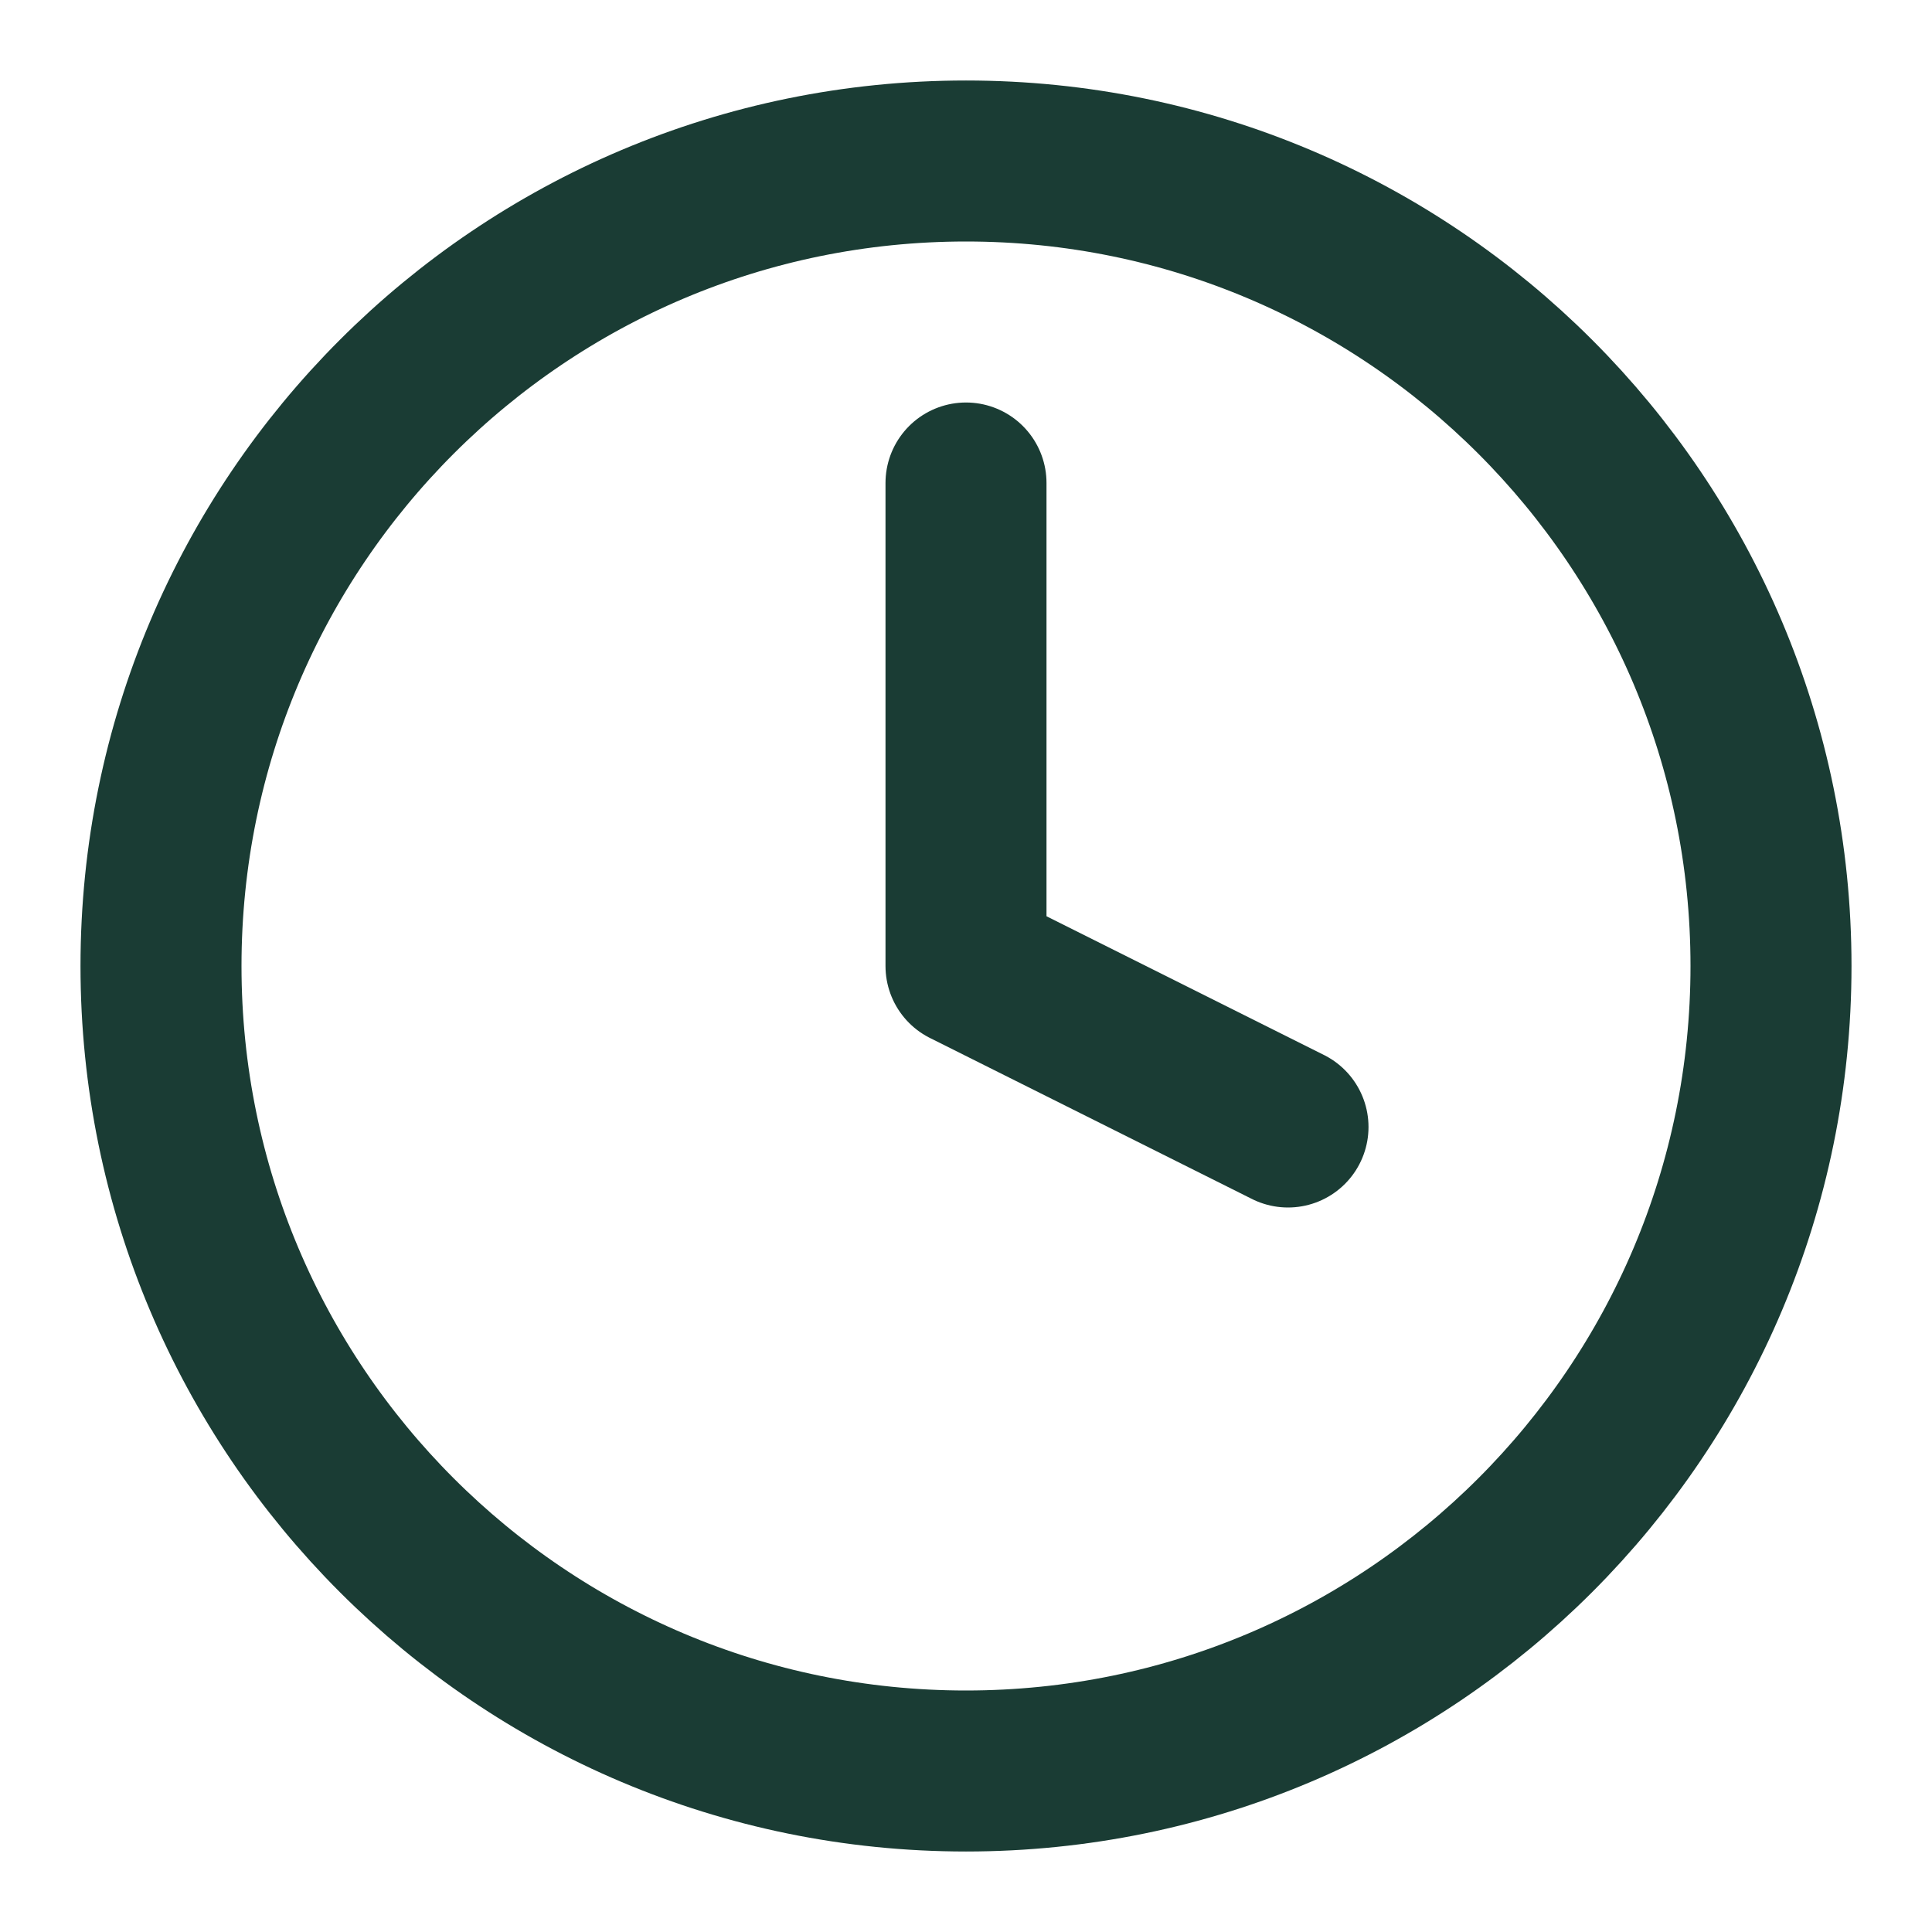
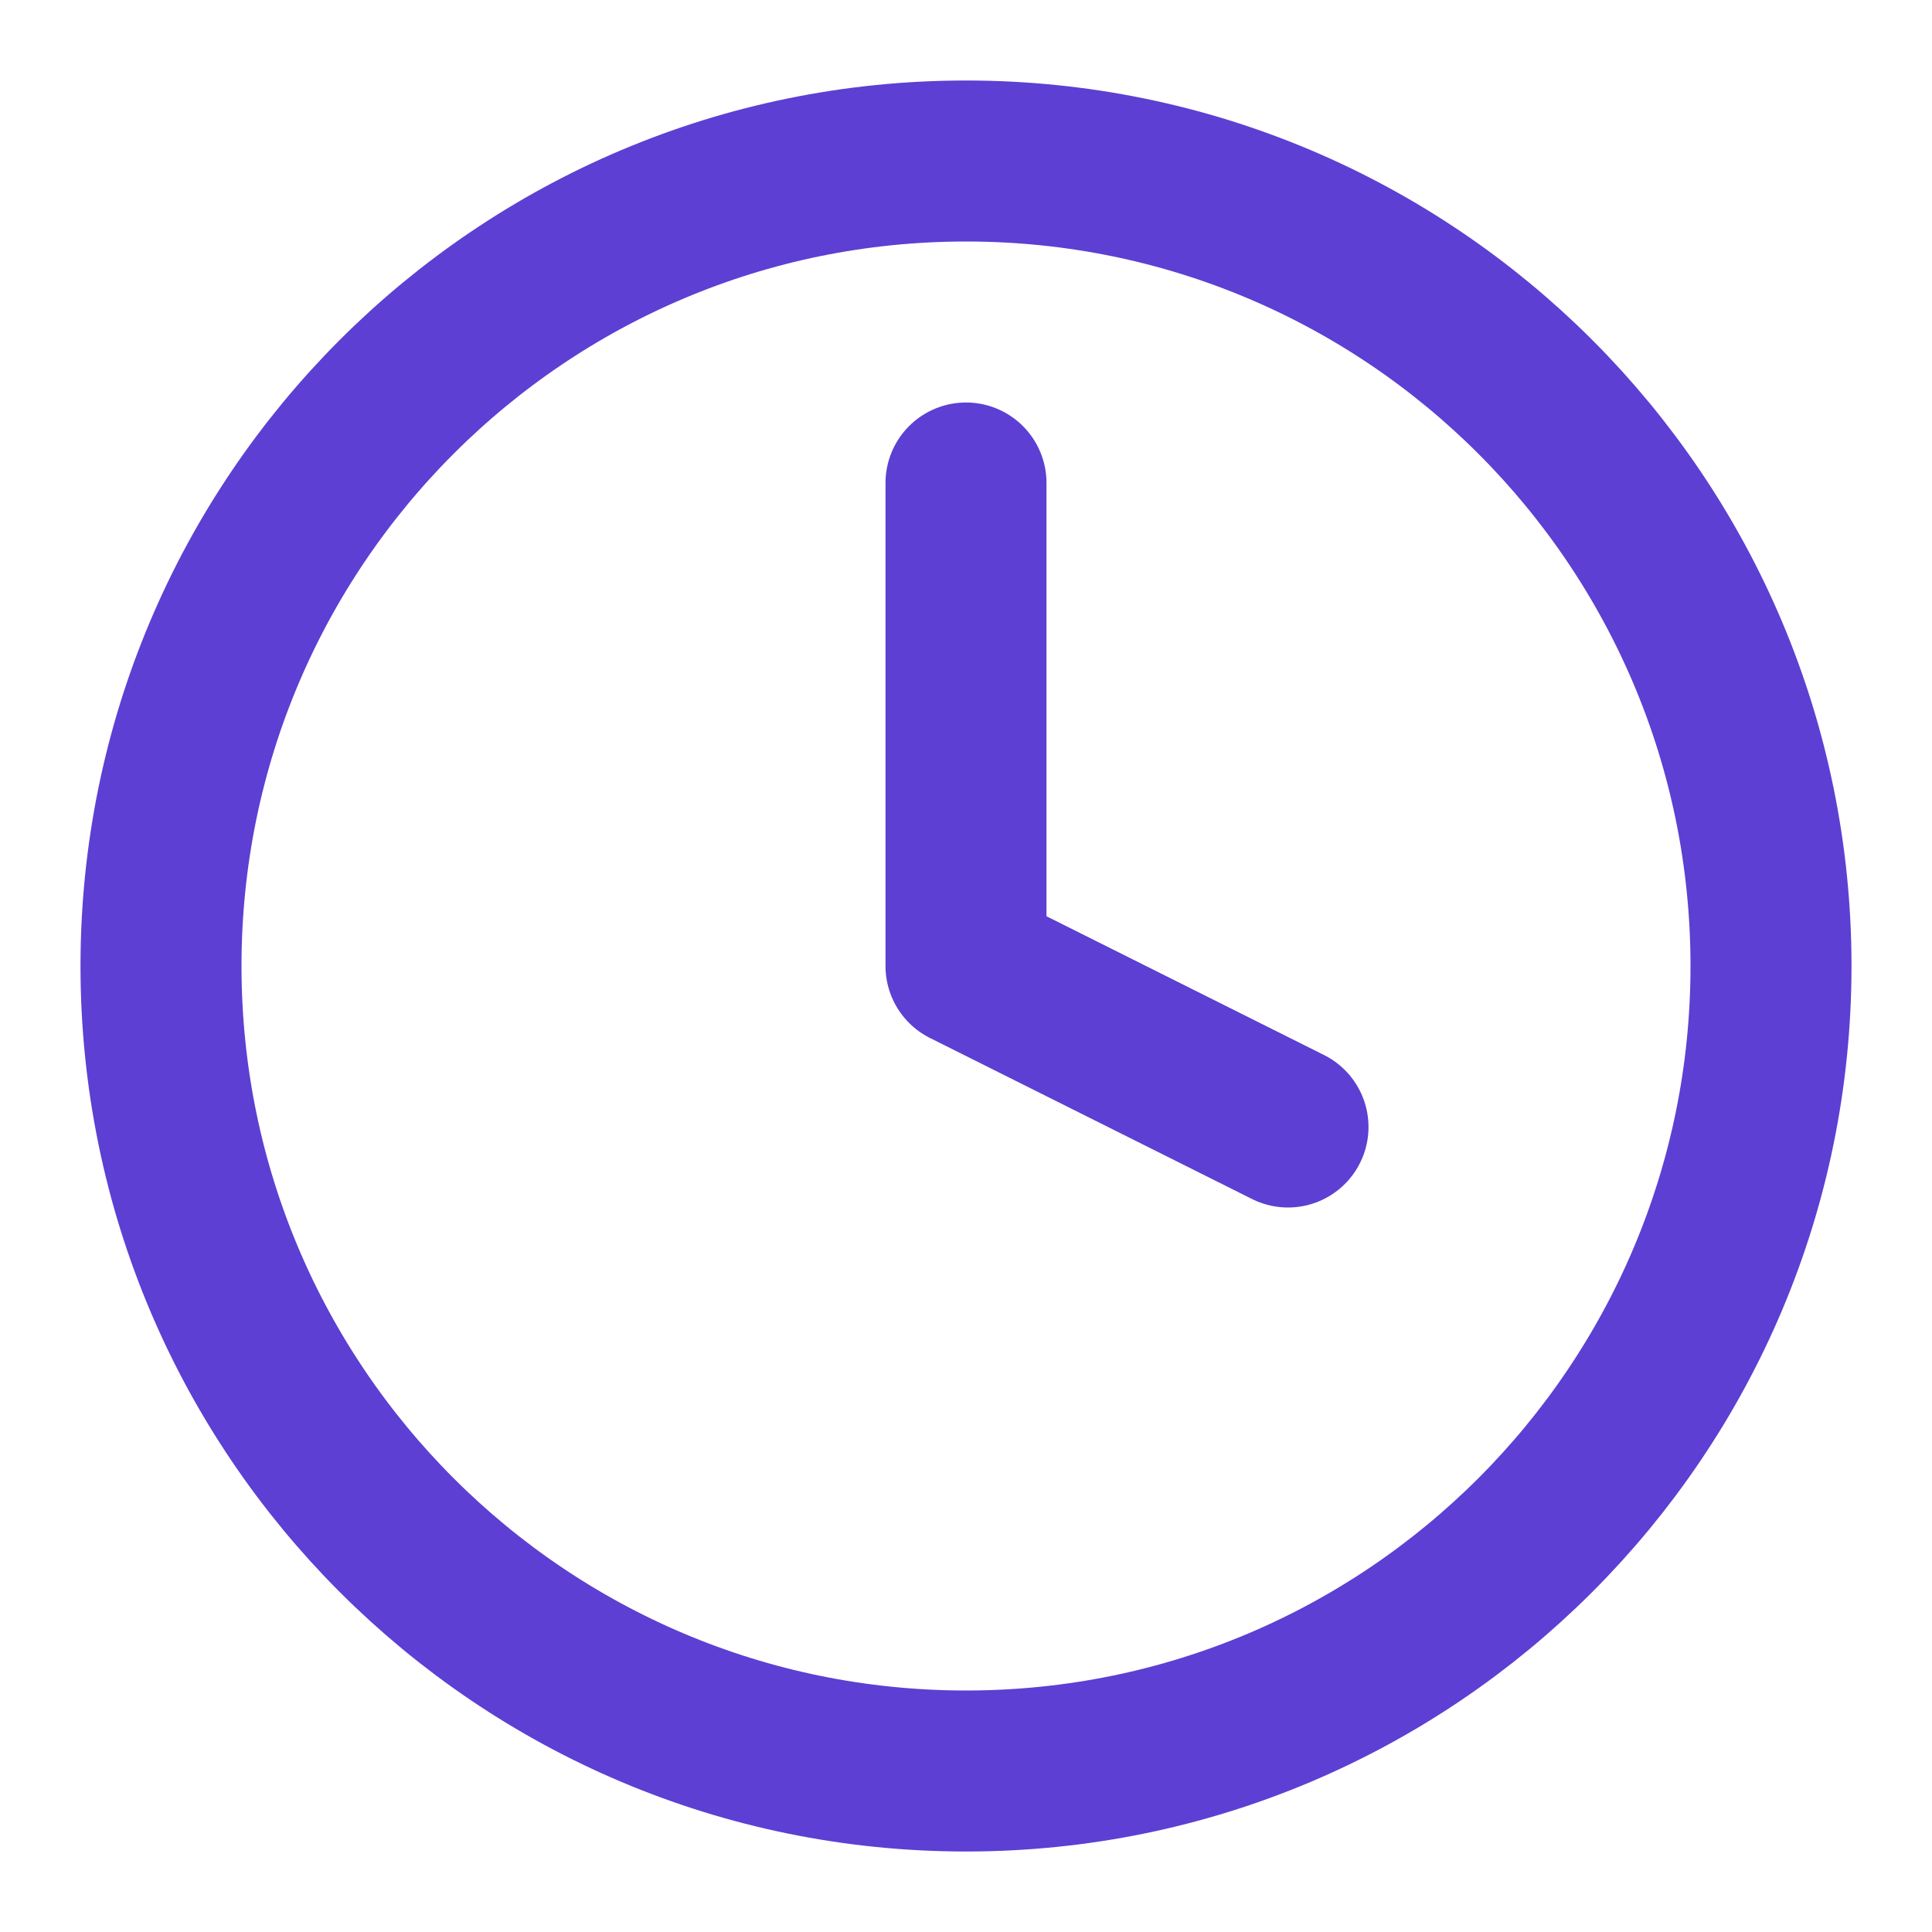
<svg xmlns="http://www.w3.org/2000/svg" width="24" height="24" viewBox="0 0 24 24" fill="none">
-   <path d="M12 2C6.477 2 2 6.477 2 12C2 17.523 6.477 22 12 22C17.523 22 22 17.523 22 12C22 6.477 17.523 2 12 2Z" stroke="#1A3C34" stroke-width="2" stroke-linecap="round" stroke-linejoin="round" />
-   <path d="M12 6V12L16 14" stroke="#1A3C34" stroke-width="2" stroke-linecap="round" stroke-linejoin="round" />
+   <path d="M12 2C6.477 2 2 6.477 2 12C2 17.523 6.477 22 12 22C17.523 22 22 17.523 22 12C22 6.477 17.523 2 12 2Z" stroke="#5D3FD3" stroke-width="2" stroke-linecap="round" stroke-linejoin="round" />
+   <path d="M12 6V12L16 14" stroke="#5D3FD3" stroke-width="2" stroke-linecap="round" stroke-linejoin="round" />
</svg>
